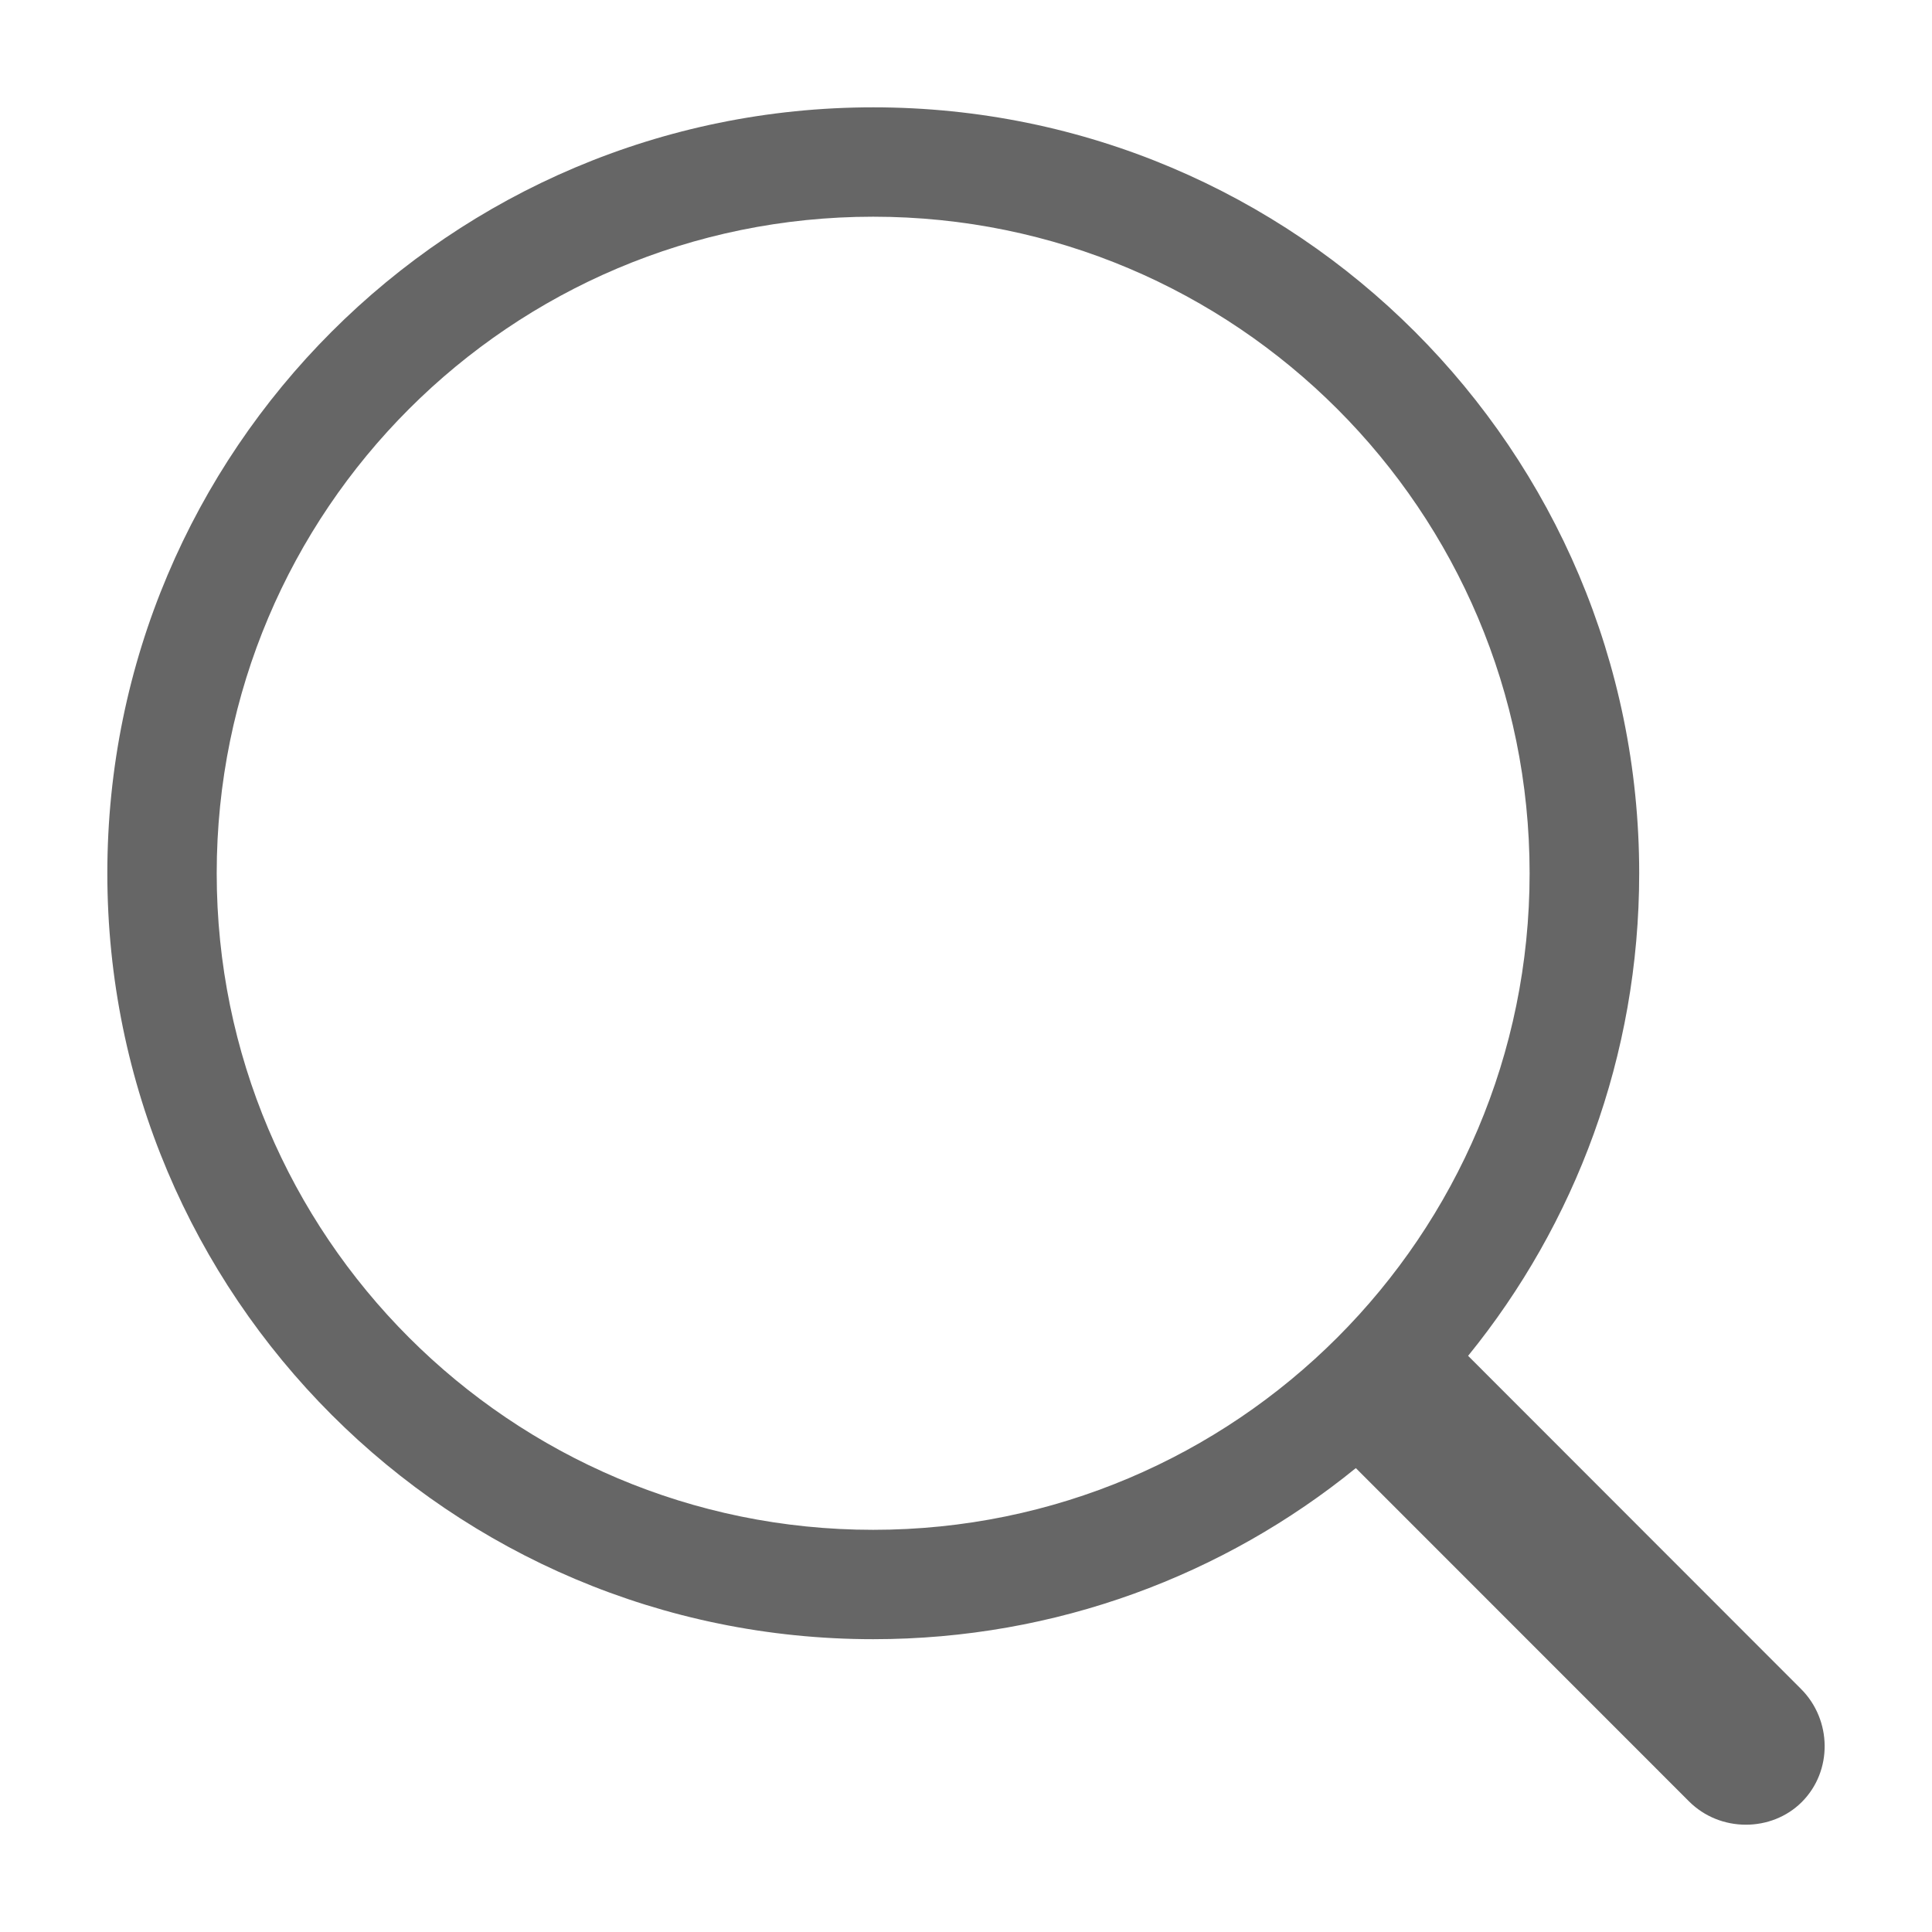
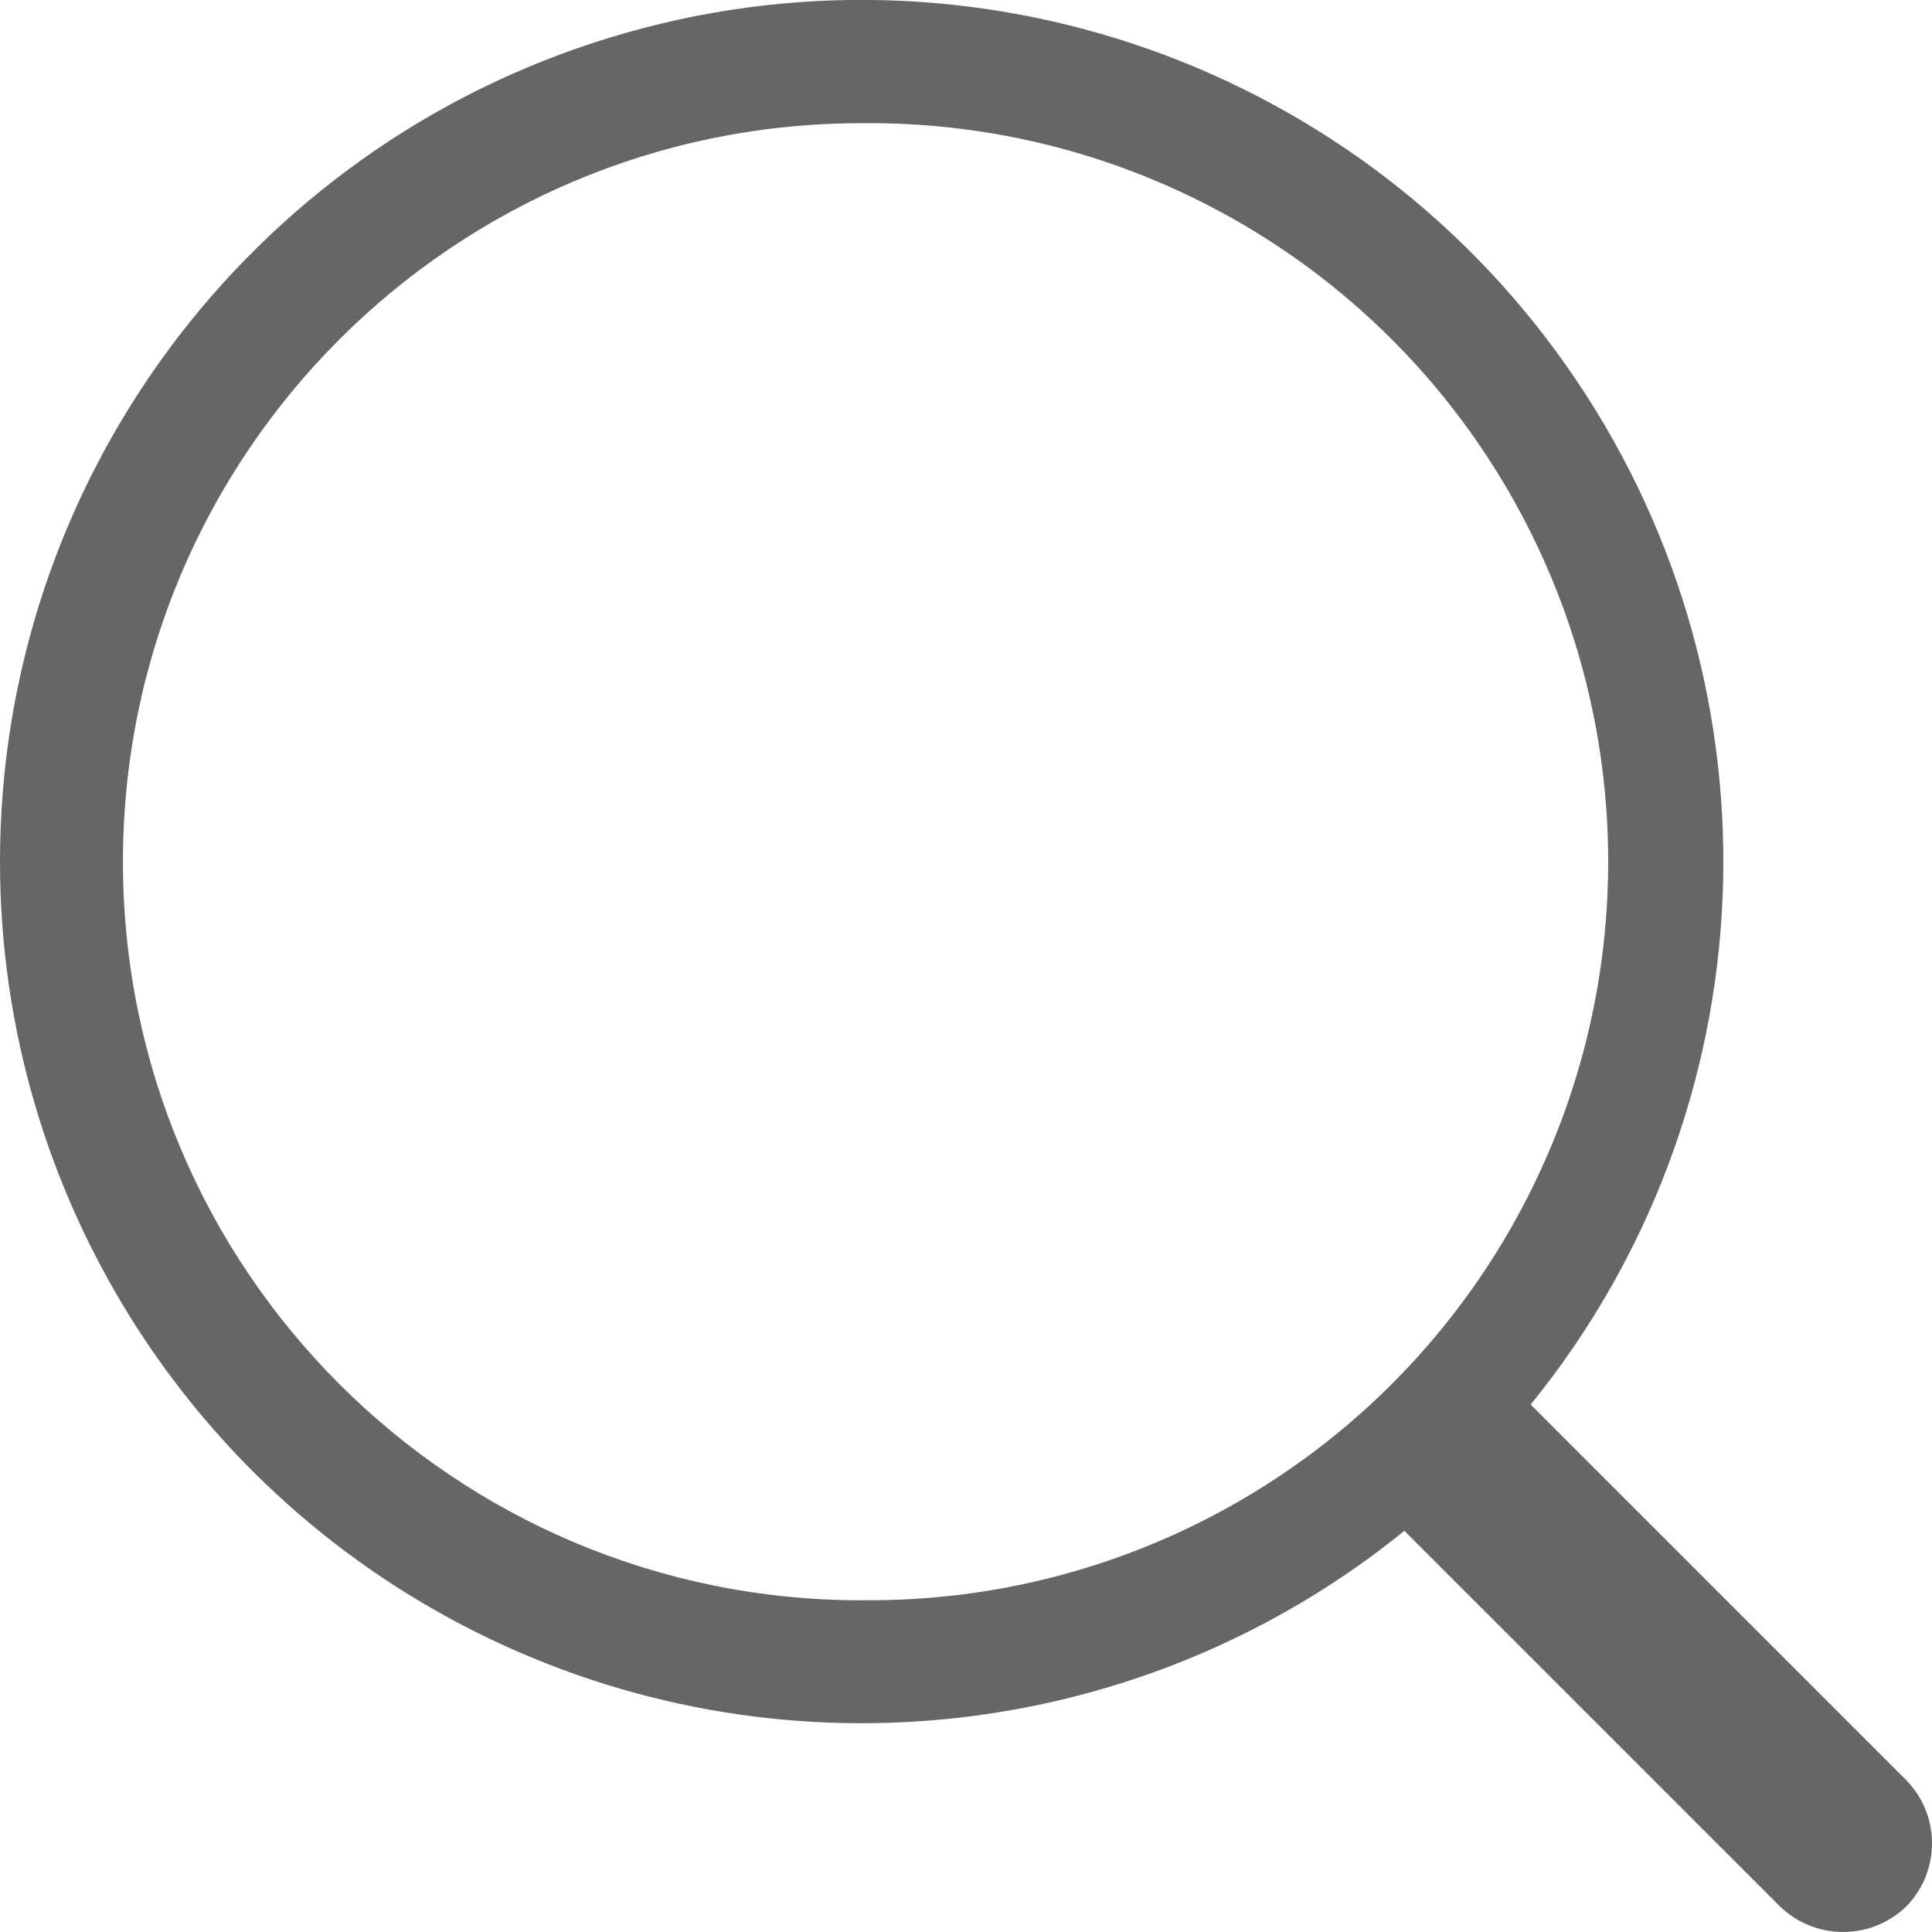
- <svg xmlns="http://www.w3.org/2000/svg" height="18" viewBox="0 0 18 18" width="18">
-   <path d="m16.78 15.736c.288.288.296.764.007 1.053-.28.28-.76.286-1.052-.007l-3.103-3.104c-1.227.997-2.792 1.594-4.496 1.594-3.941 0-7.136-3.195-7.136-7.136 0-3.941 3.195-7.136 7.136-7.136 3.941 0 7.136 3.195 7.136 7.136 0 1.704-.597 3.269-1.594 4.496zm-8.645-1.483c3.378 0 6.116-2.739 6.116-6.117 0-3.378-2.738-6.117-6.116-6.117-3.378 0-6.116 2.739-6.116 6.117 0 3.378 2.738 6.117 6.116 6.117z" fill="#666" fill-rule="evenodd" />
+ <svg xmlns="http://www.w3.org/2000/svg" width="22" height="22">
+   <path d="M21.697 20.261a1.028 1.028 0 01.01 1.448 1.034 1.034 0 01-1.448-.01l-4.267-4.267A9.812 9.811 0 010 9.812a9.812 9.811 0 1117.43 6.182zM9.812 18.222A8.41 8.41 0 109.81 1.403a8.41 8.41 0 000 16.82z" fill-rule="evenodd" fill="#666" />
</svg>
